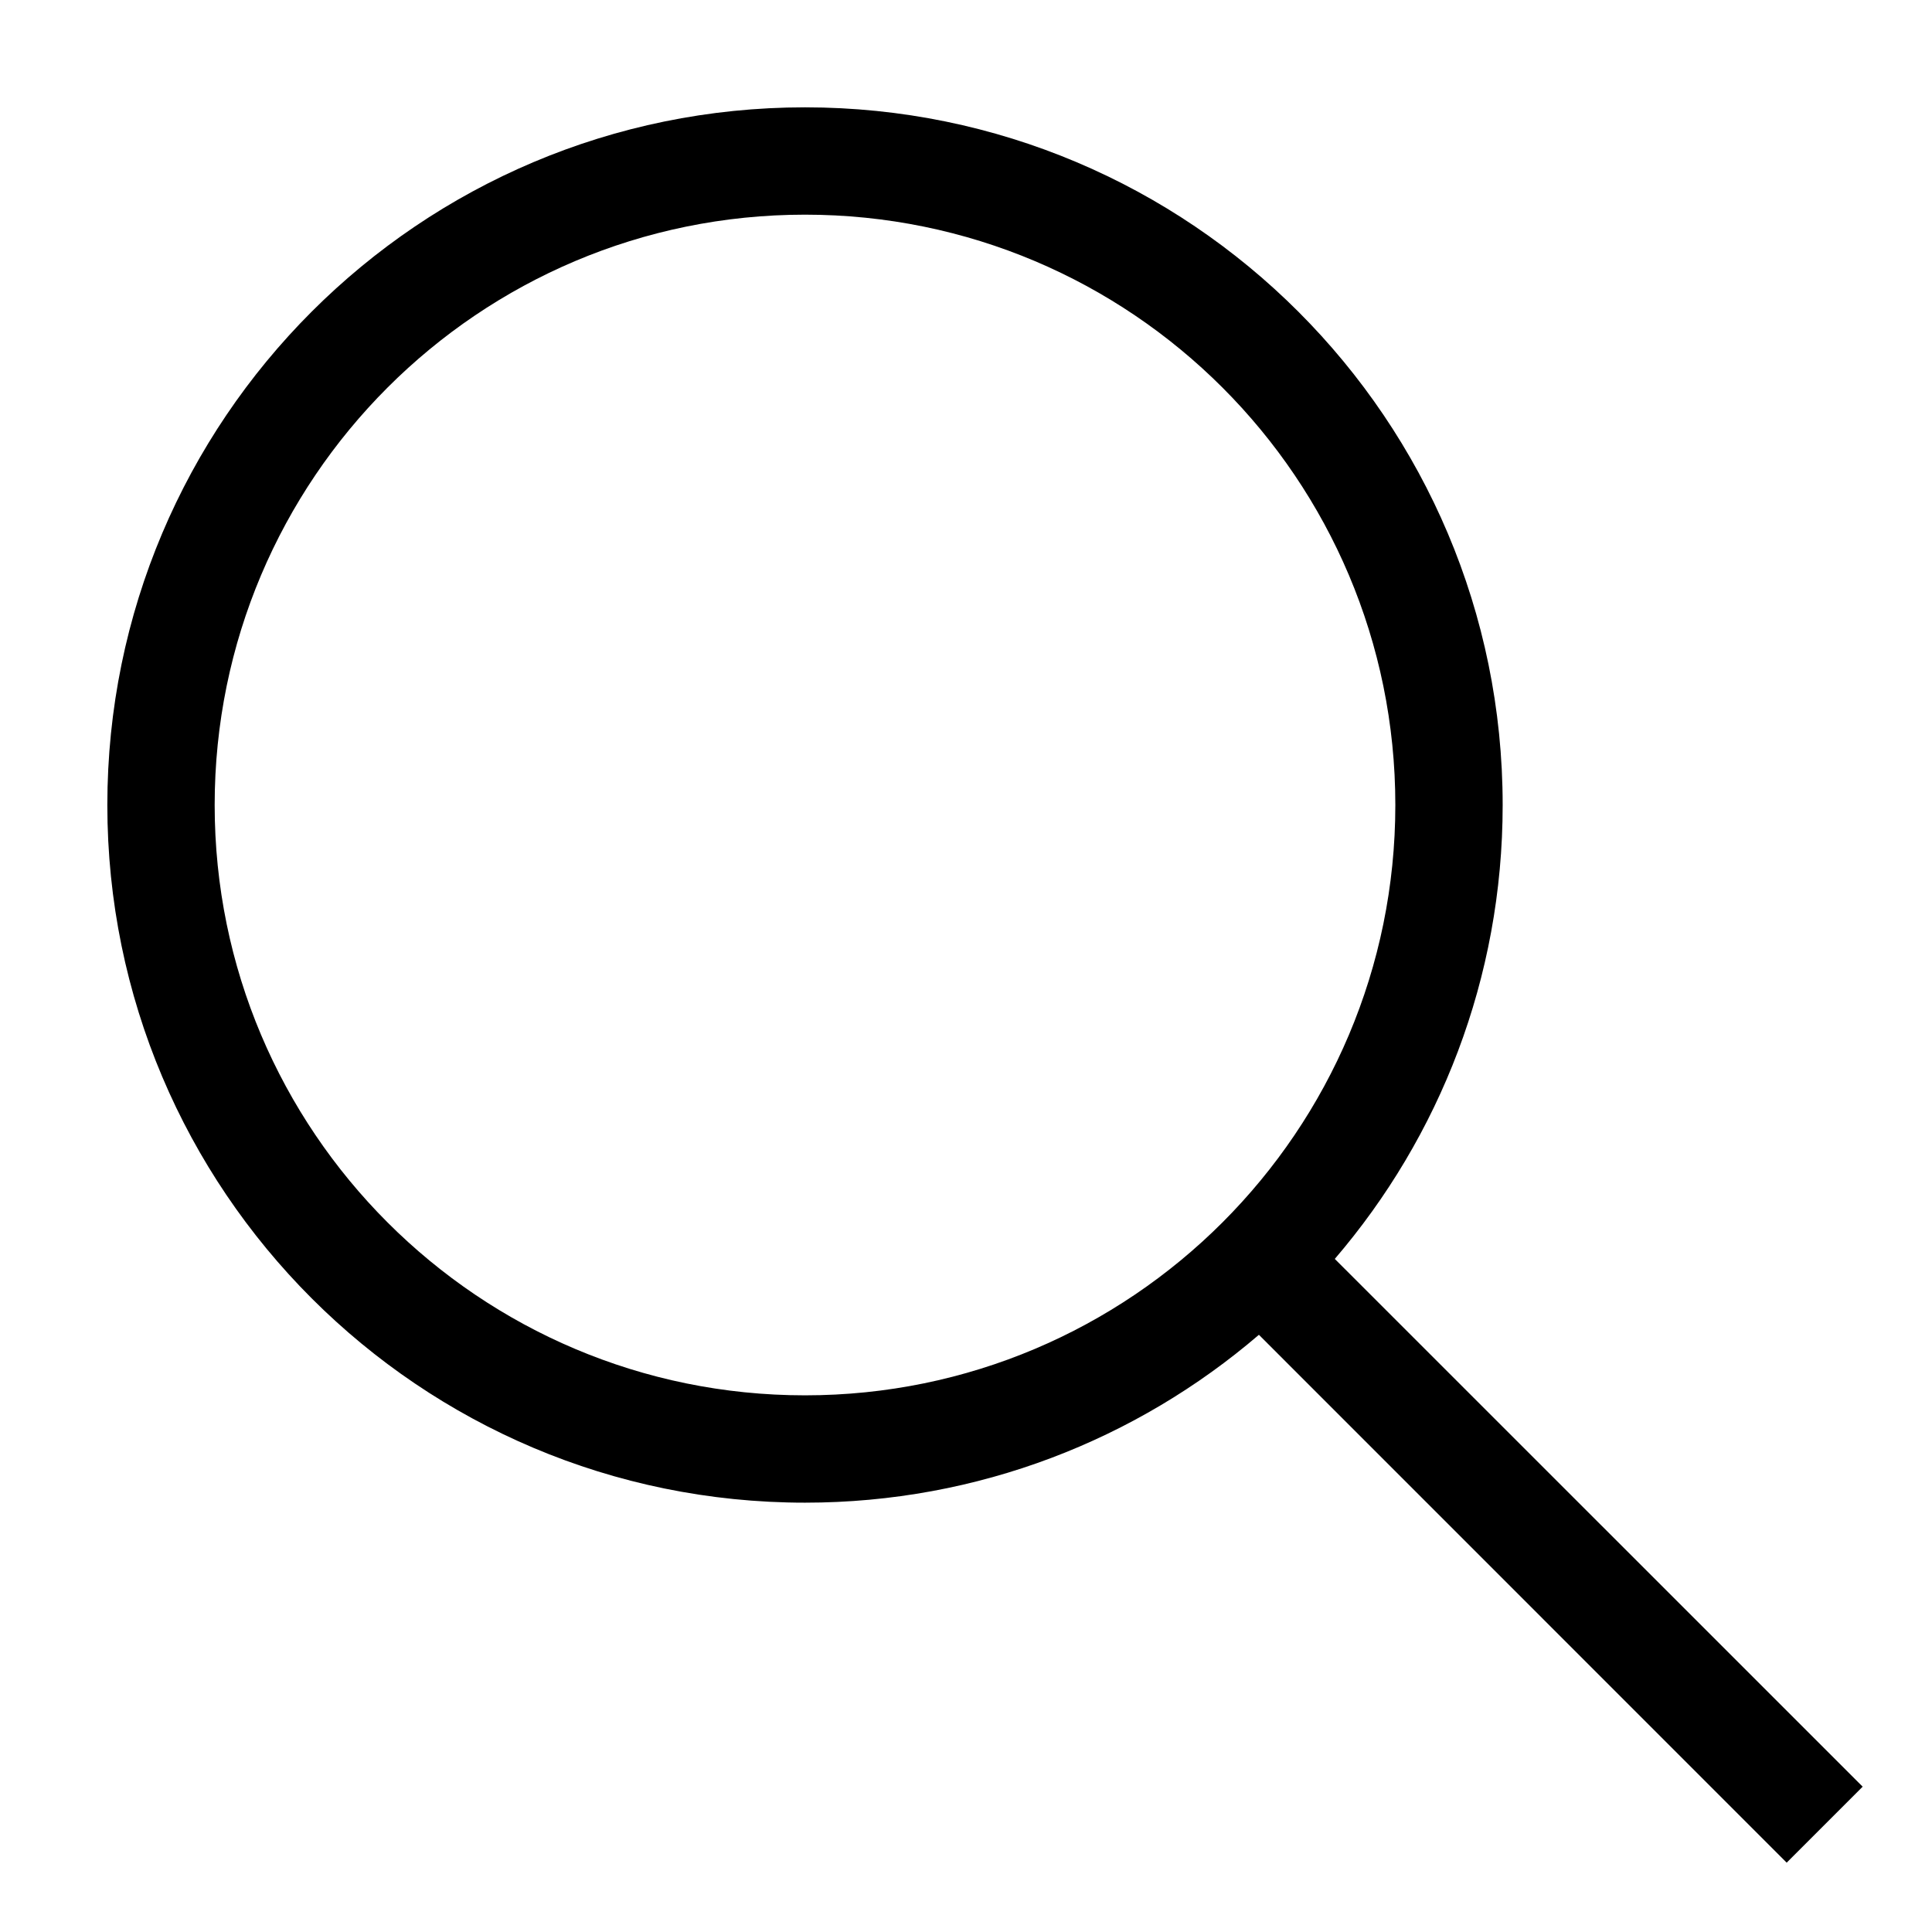
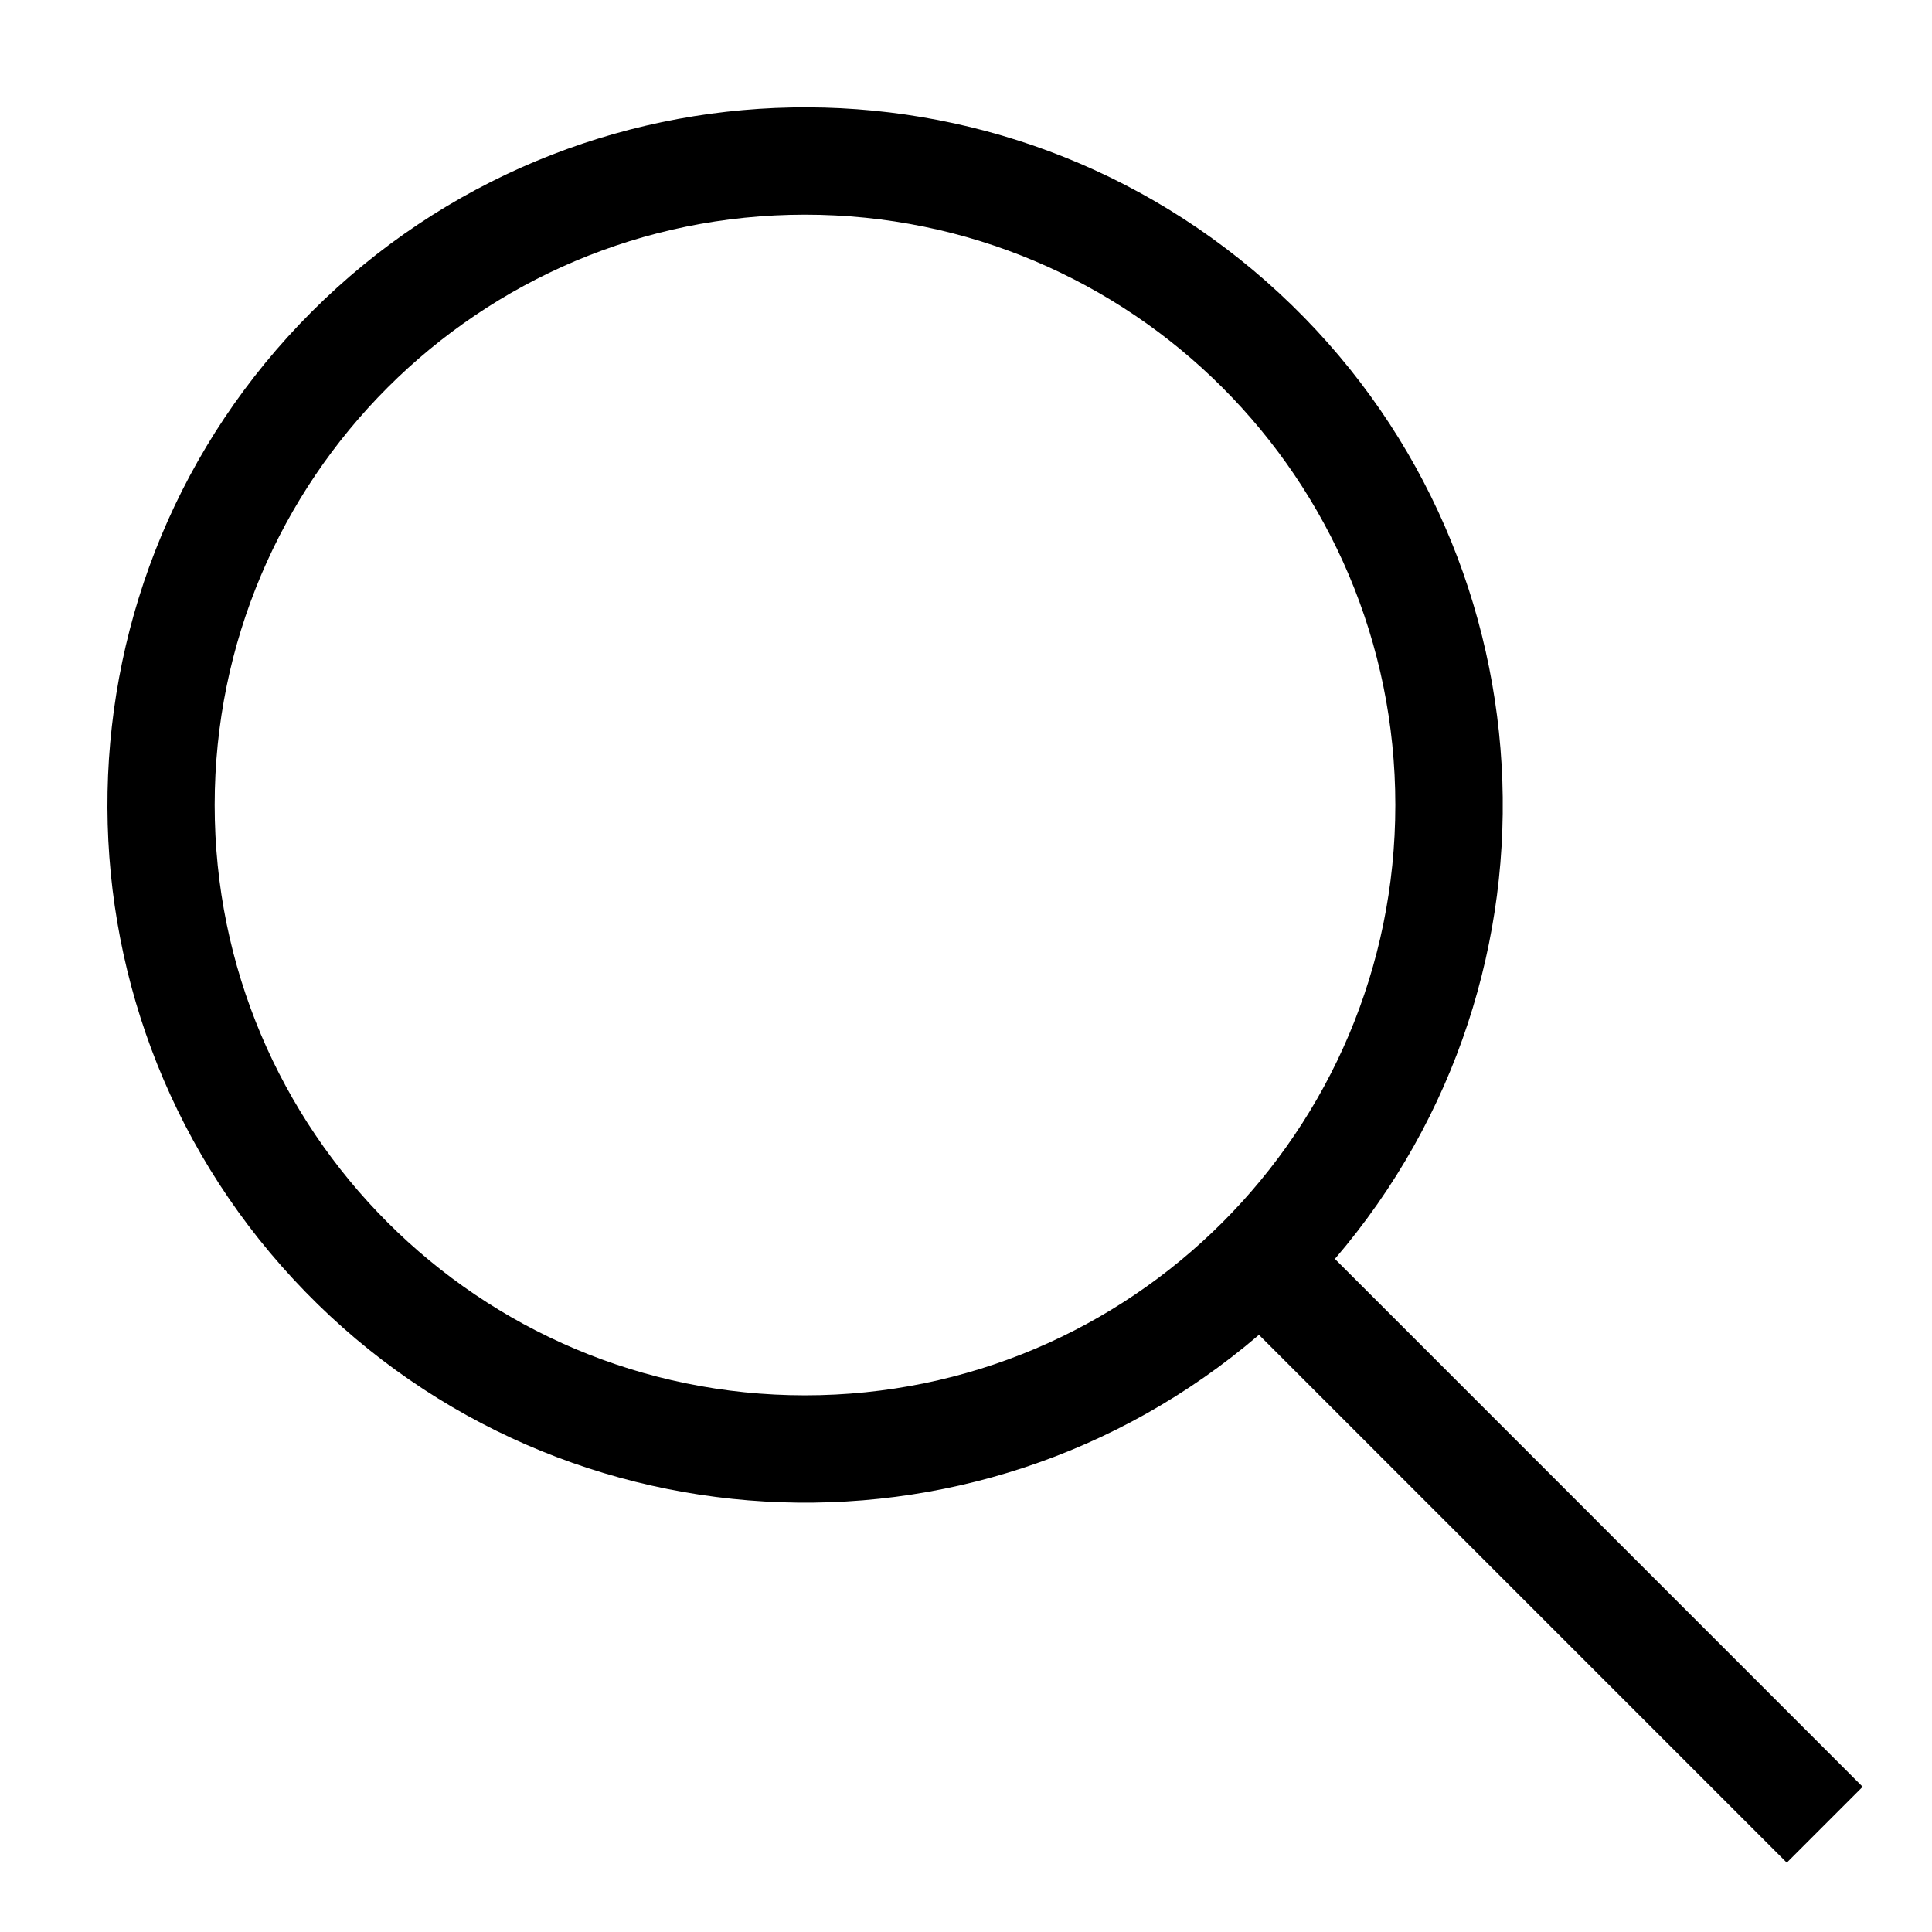
- <svg xmlns="http://www.w3.org/2000/svg" width="18" height="18" viewBox="0 0 18 18" fill="none">
-   <path fill-rule="evenodd" clip-rule="evenodd" d="M13 7.5C13 10.538 10.538 13 7.5 13C4.462 13 2 10.538 2 7.5C2 4.462 4.462 2 7.5 2C10.538 2 13 4.462 13 7.5ZM11.729 12.436C10.592 13.411 9.115 14 7.5 14C3.91 14 1 11.09 1 7.5C1 3.91 3.91 1 7.5 1C11.09 1 14 3.91 14 7.5C14 9.115 13.411 10.592 12.436 11.729L17.354 16.646L16.646 17.354L11.729 12.436Z" fill="black" />
+ <svg xmlns="http://www.w3.org/2000/svg" width="18" height="18" fill="none">
+   <path fill-rule="evenodd" clip-rule="evenodd" d="M13 7.5a5.5 5.5 0 11-11 0 5.5 5.5 0 0111 0zm-1.27 4.936a6.5 6.5 0 11.707-.707l4.917 4.918-.707.707-4.918-4.918z" fill="#000" />
</svg>
